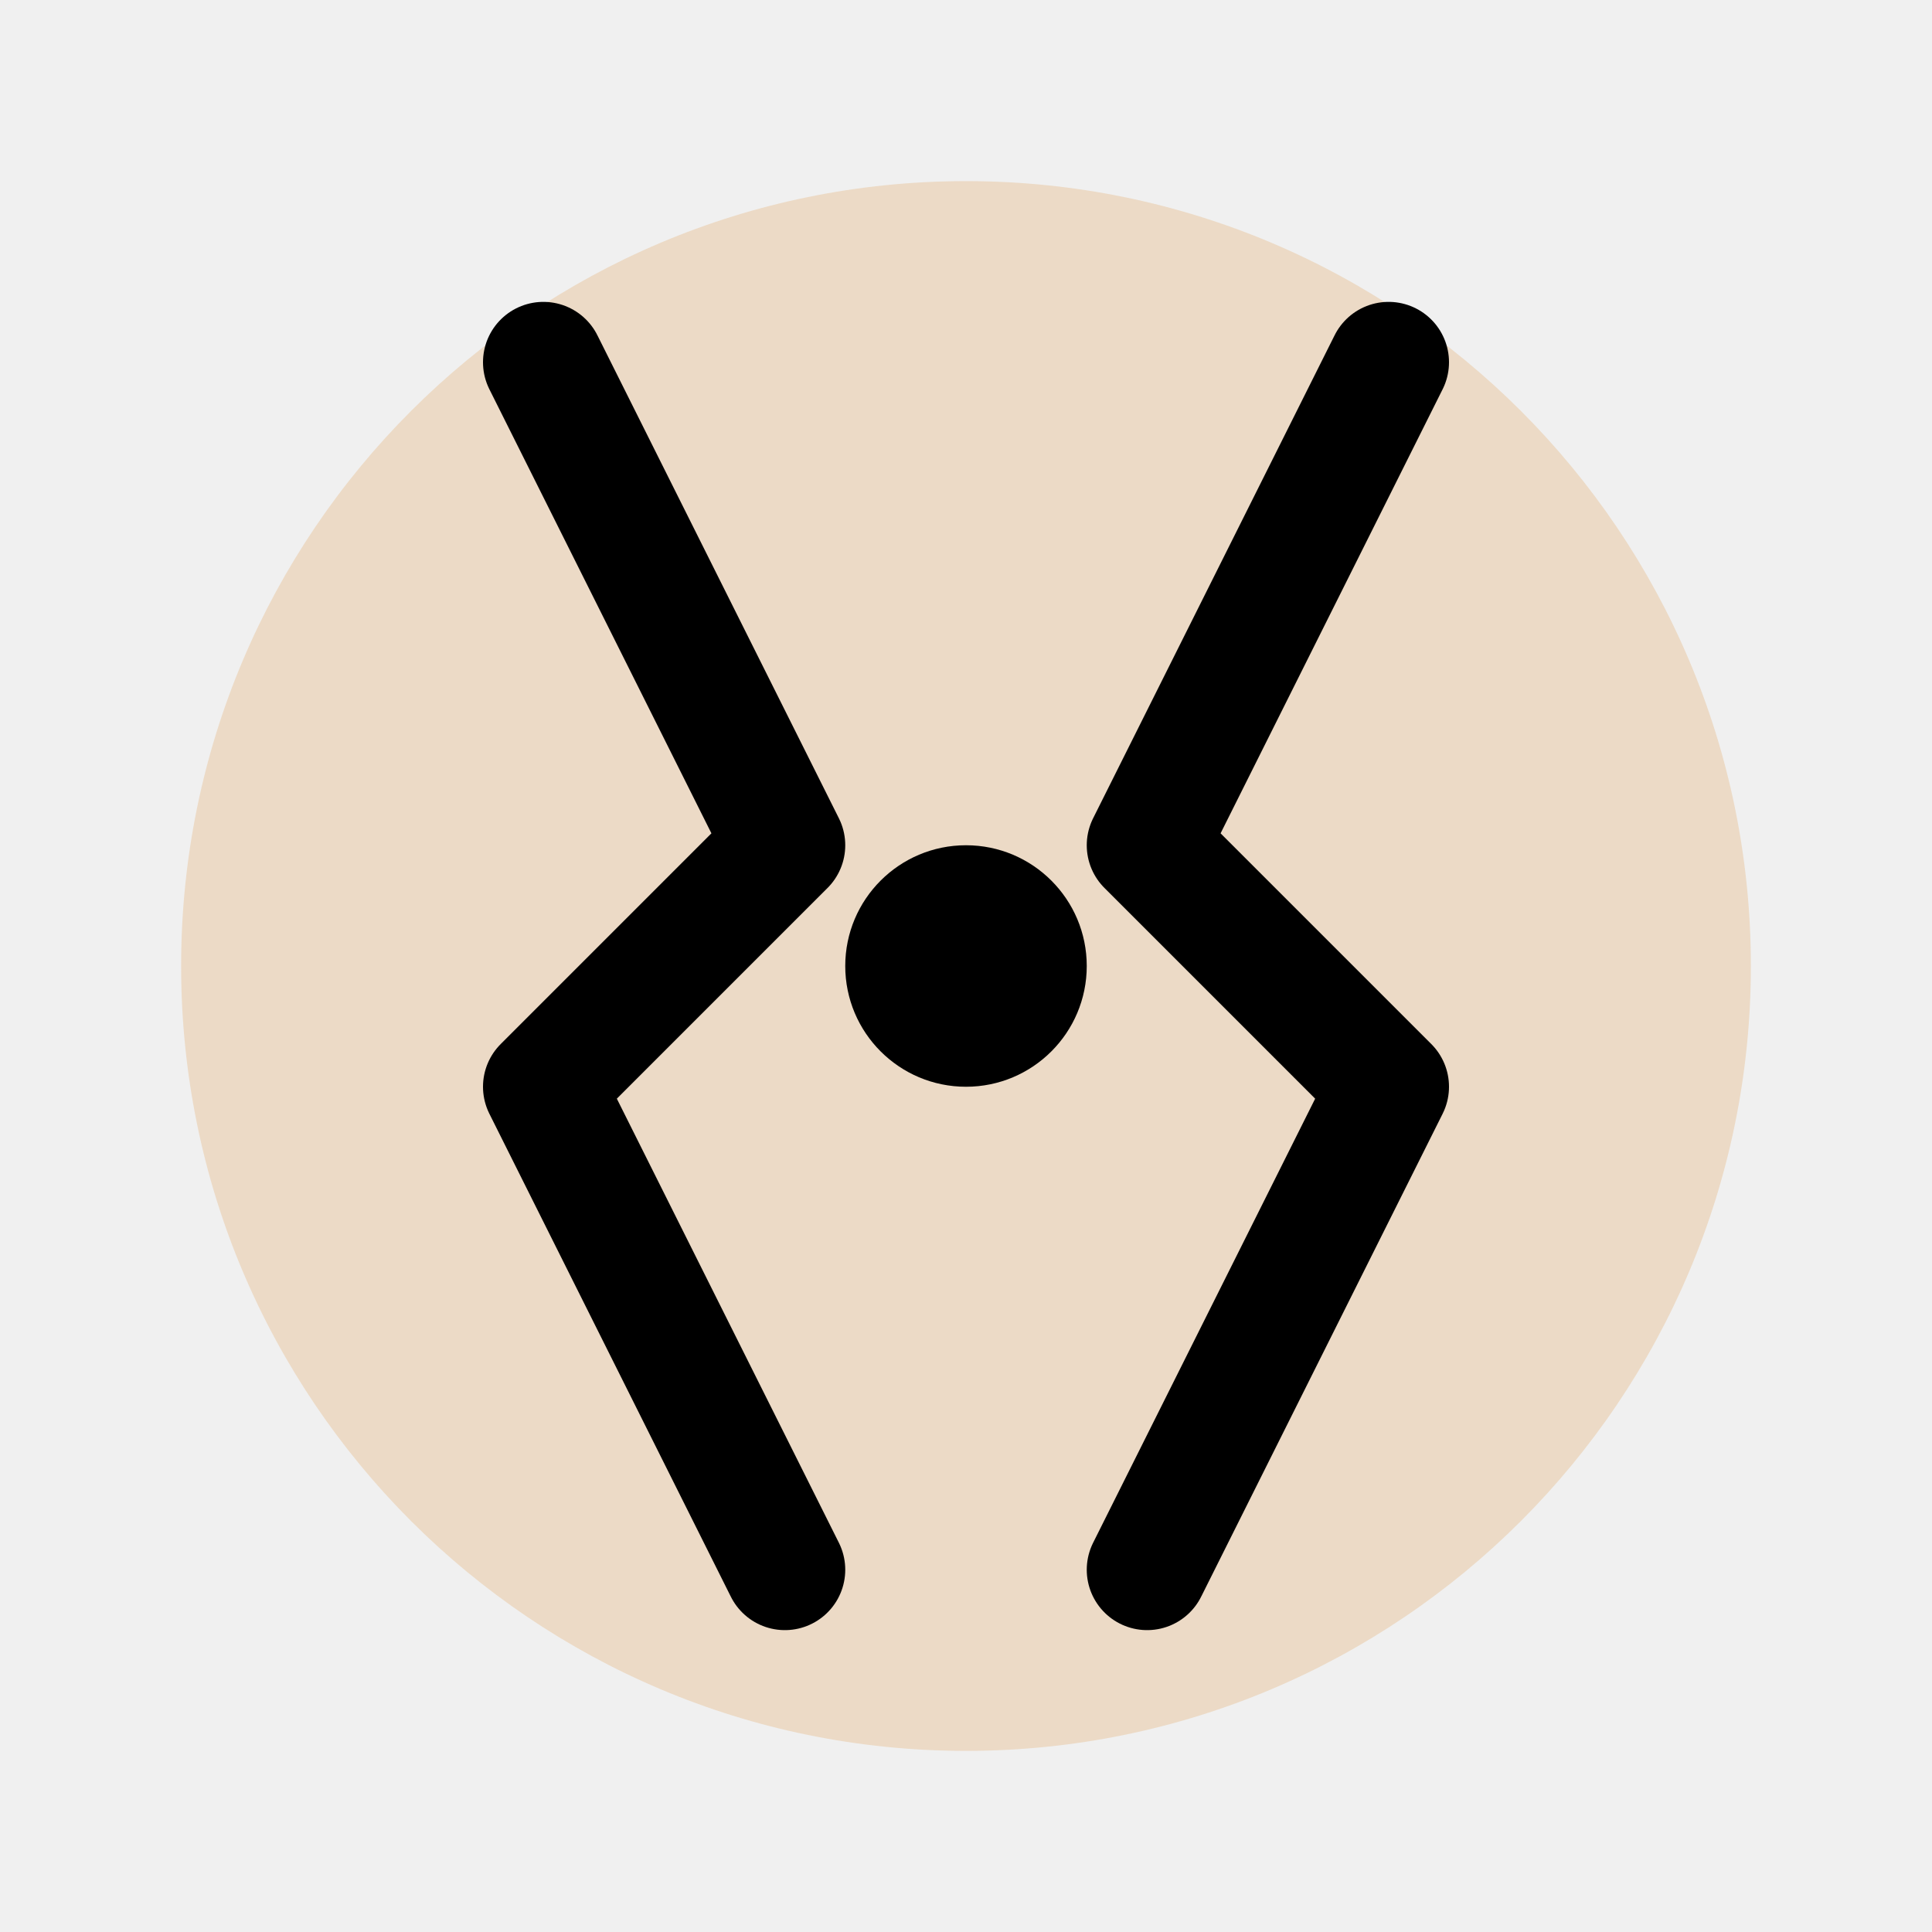
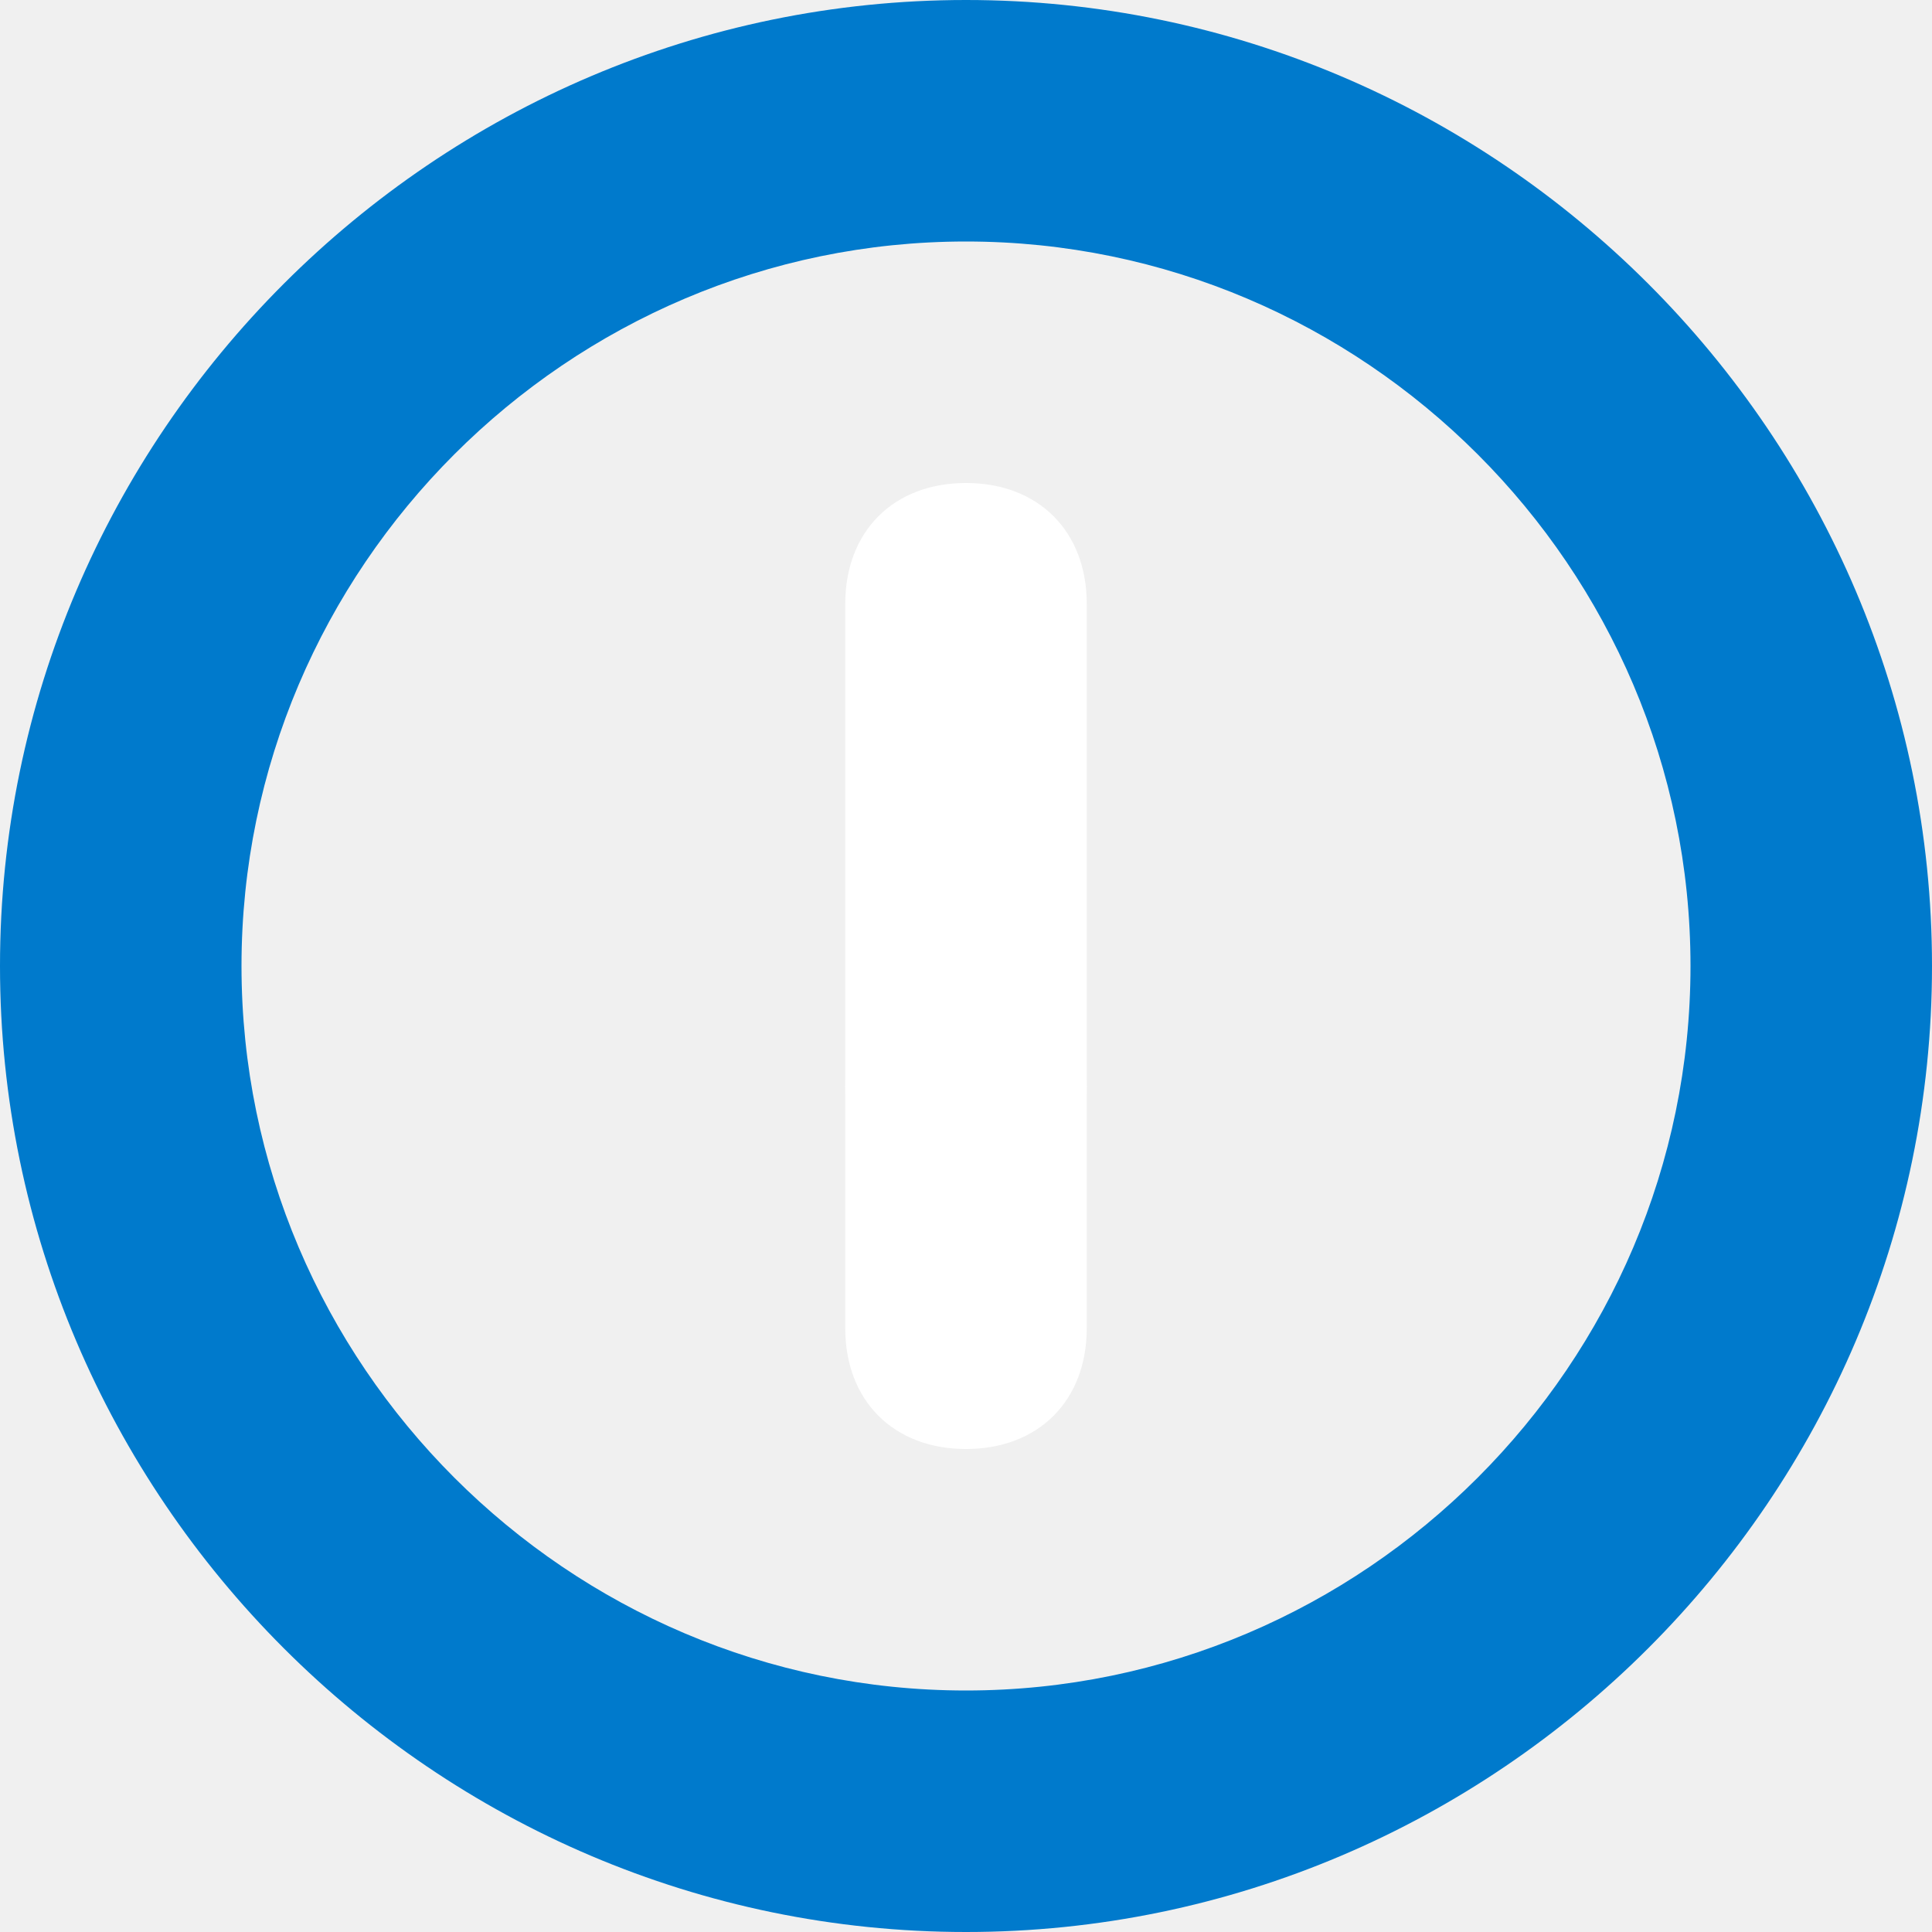
- <svg xmlns="http://www.w3.org/2000/svg" viewBox="0 0 32 32" fill="none" stroke="currentColor" stroke-width="2" stroke-linecap="round" stroke-linejoin="round">
-   <circle cx="16" cy="16" r="13" fill="#d97706" stroke="none" opacity="0.18" />
-   <path d="M9 6l4 8-4 4 4 8" />
-   <path d="M23 6l-4 8 4 4-4 8" />
-   <circle cx="16" cy="16" r="2" fill="currentColor" stroke="none" />
+ <svg xmlns="http://www.w3.org/2000/svg" width="16" height="16" viewBox="0 0 16 16">
+   <path d="M8 0C3.6 0 0 3.6 0 8s3.6 8 8 8 8-3.6 8-8S12.4 0 8 0zM8 14c-3.3 0-6-2.7-6-6s2.7-6 6-6 6 2.7 6 6-2.7 6-6 6z" fill="#007ACC" />
+   <path d="M8 4c-0.6 0-1 0.4-1 1v4c0 0.6 0.4 1 1 1s1-0.4 1-1V5C9 4.4 8.6 4 8 4z" fill="white" />
+   <path d="M8 8c-0.6 0-1 0.4-1 1v2c0 0.6 0.4 1 1 1s1-0.4 1-1V9C9 8.4 8.6 8 8 8z" fill="white" />
</svg>
